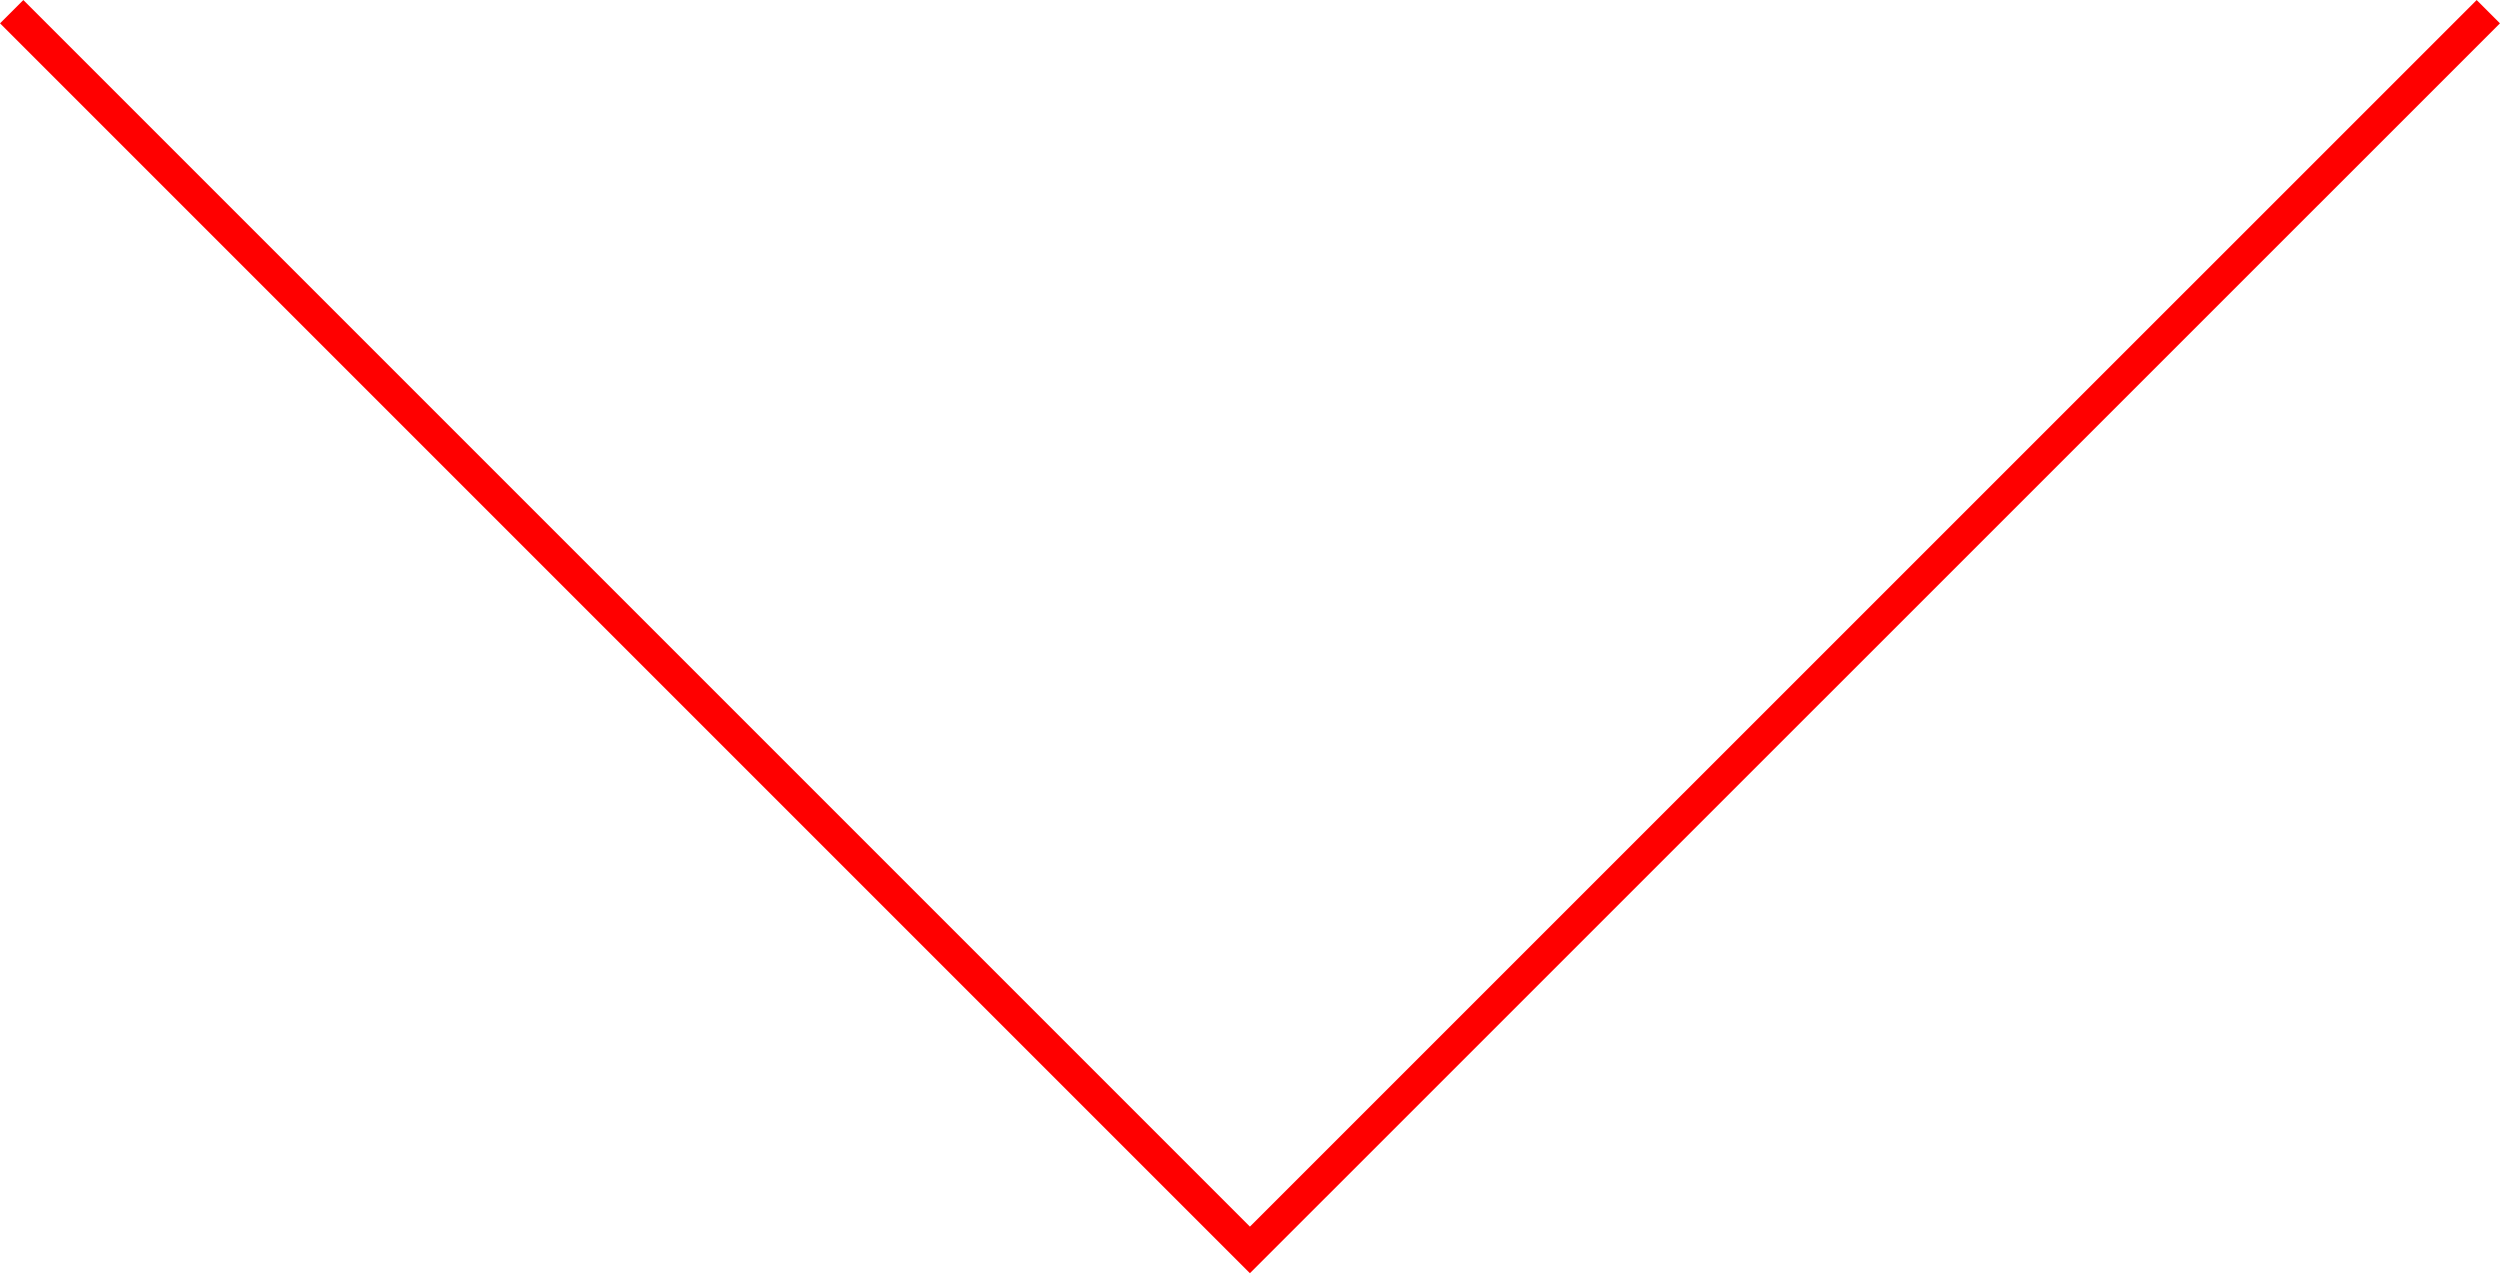
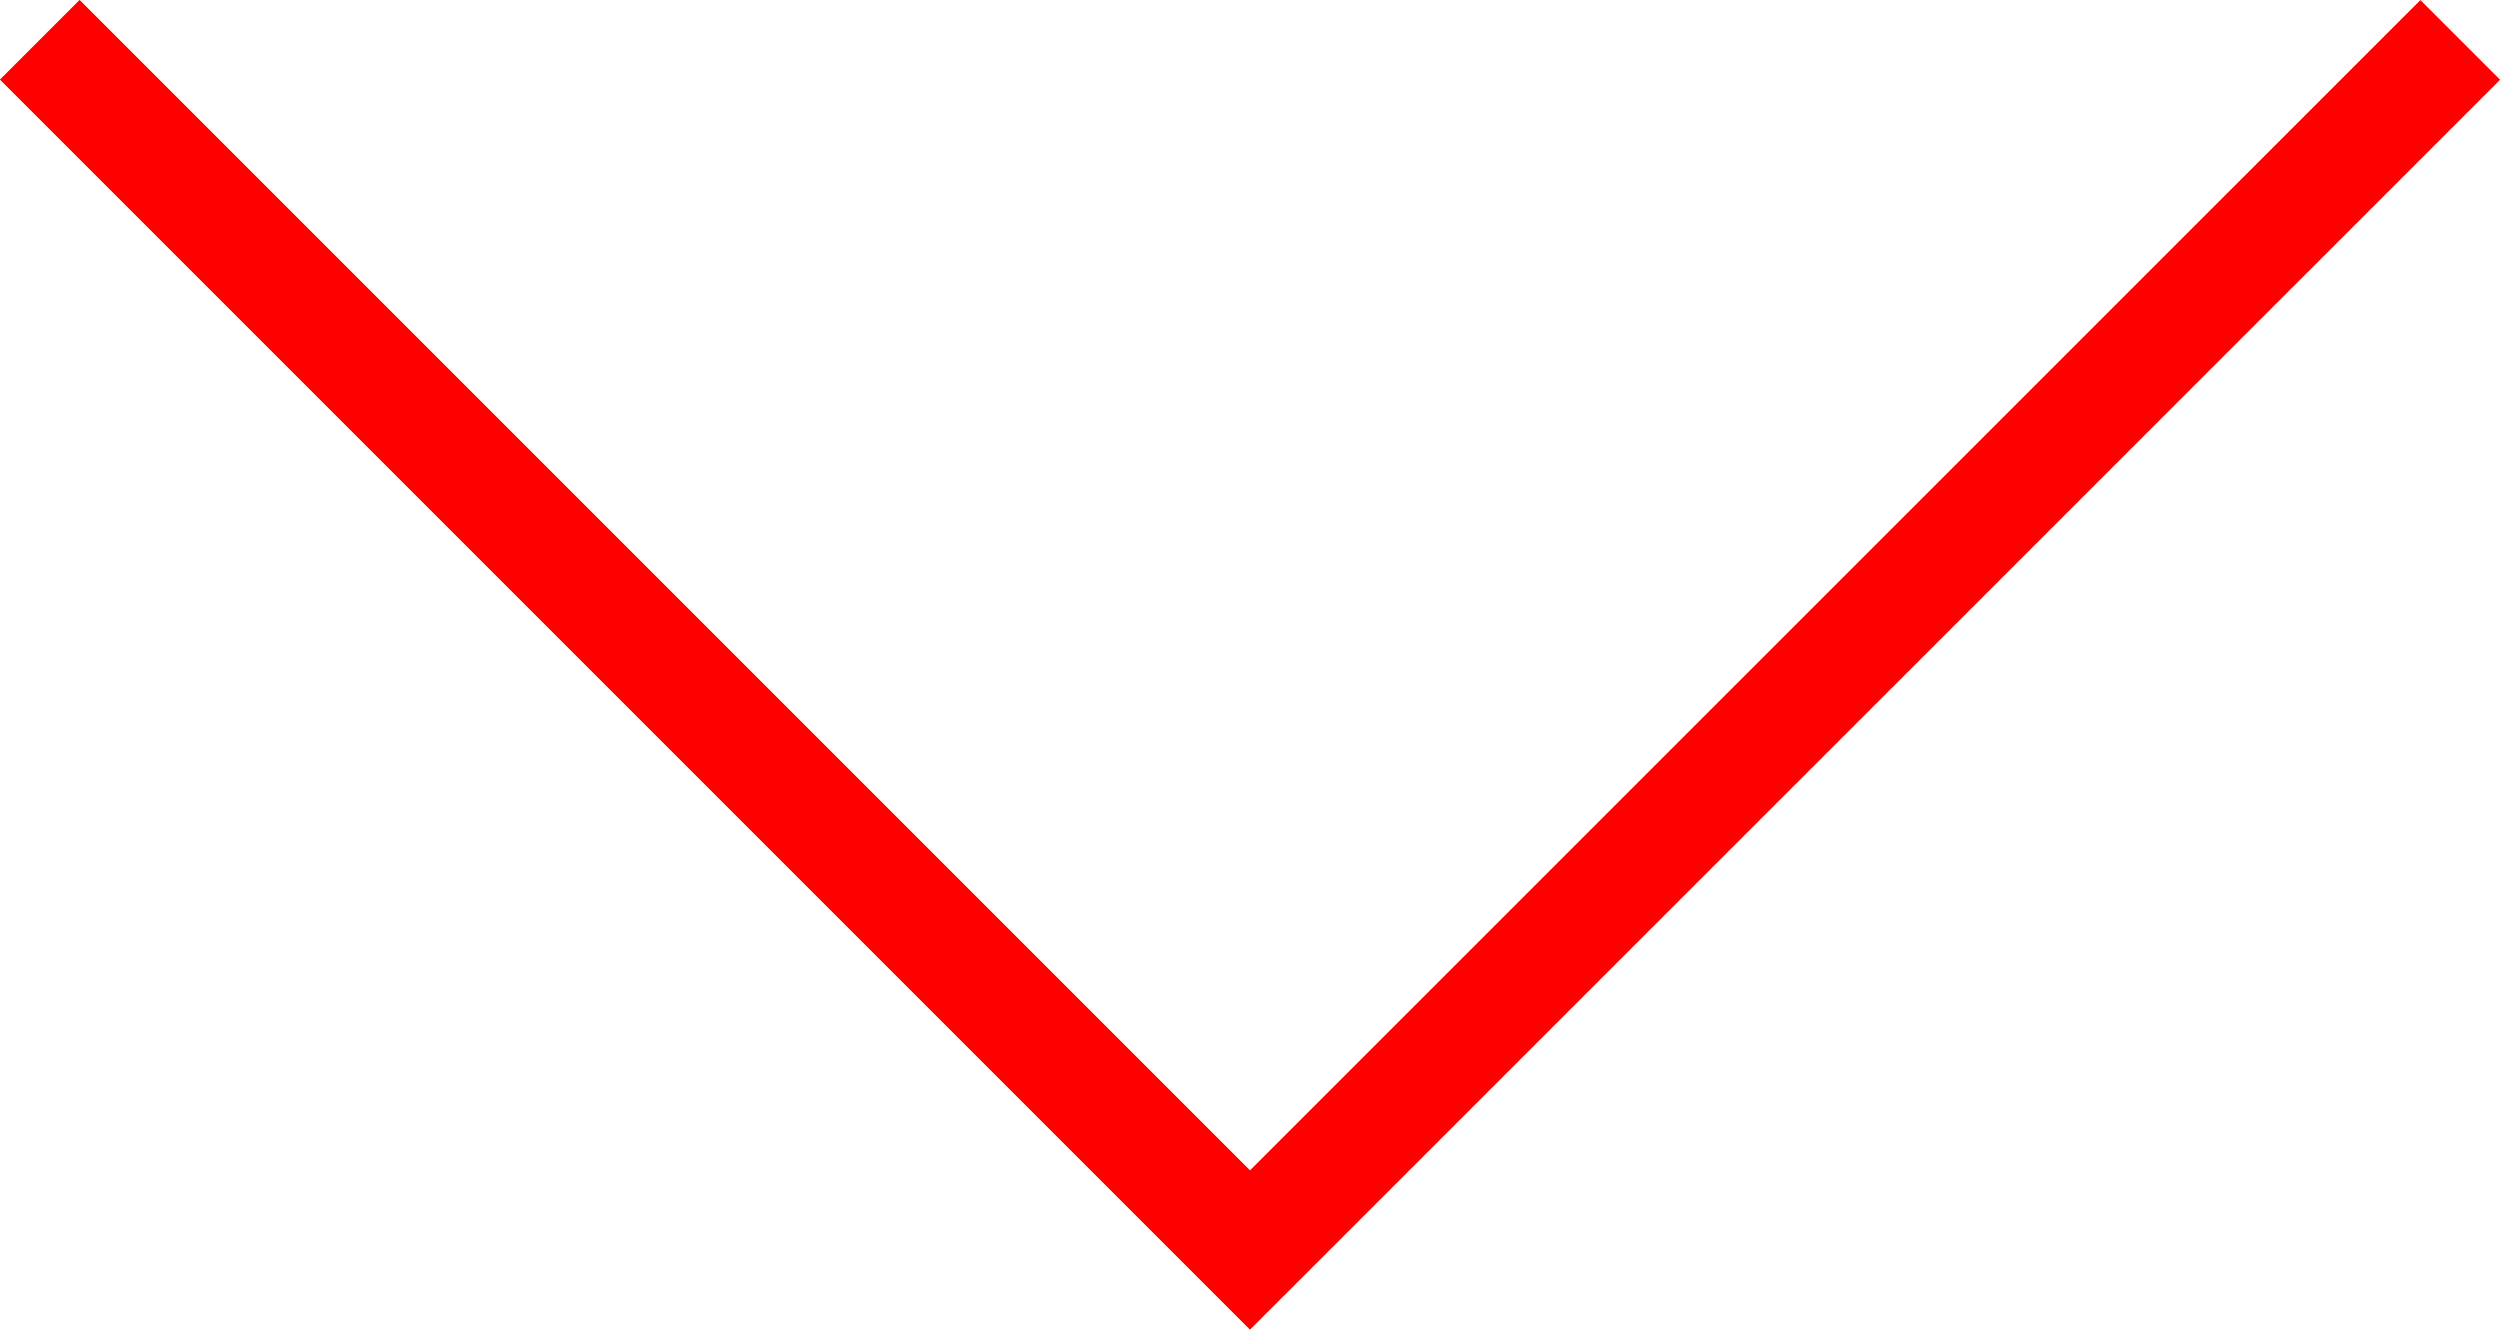
- <svg xmlns="http://www.w3.org/2000/svg" id="Layer_2" data-name="Layer 2" viewBox="0 0 151.79 77.31">
+ <svg xmlns="http://www.w3.org/2000/svg" id="Layer_2" data-name="Layer 2" viewBox="0 0 155.32 82.61">
  <defs>
    <style>
      .cls-1 {
        fill: none;
        stroke: red;
        stroke-miterlimit: 10;
-         stroke-width: 2px;
+         stroke-width: 7px;
      }
    </style>
  </defs>
  <g id="Layer_1-2" data-name="Layer 1">
-     <polyline class="cls-1" points="151.08 .71 75.89 75.89 .71 .71" />
+     <polyline class="cls-1" points="152.85 2.48 77.66 77.66 2.47 2.47" />
  </g>
</svg>
